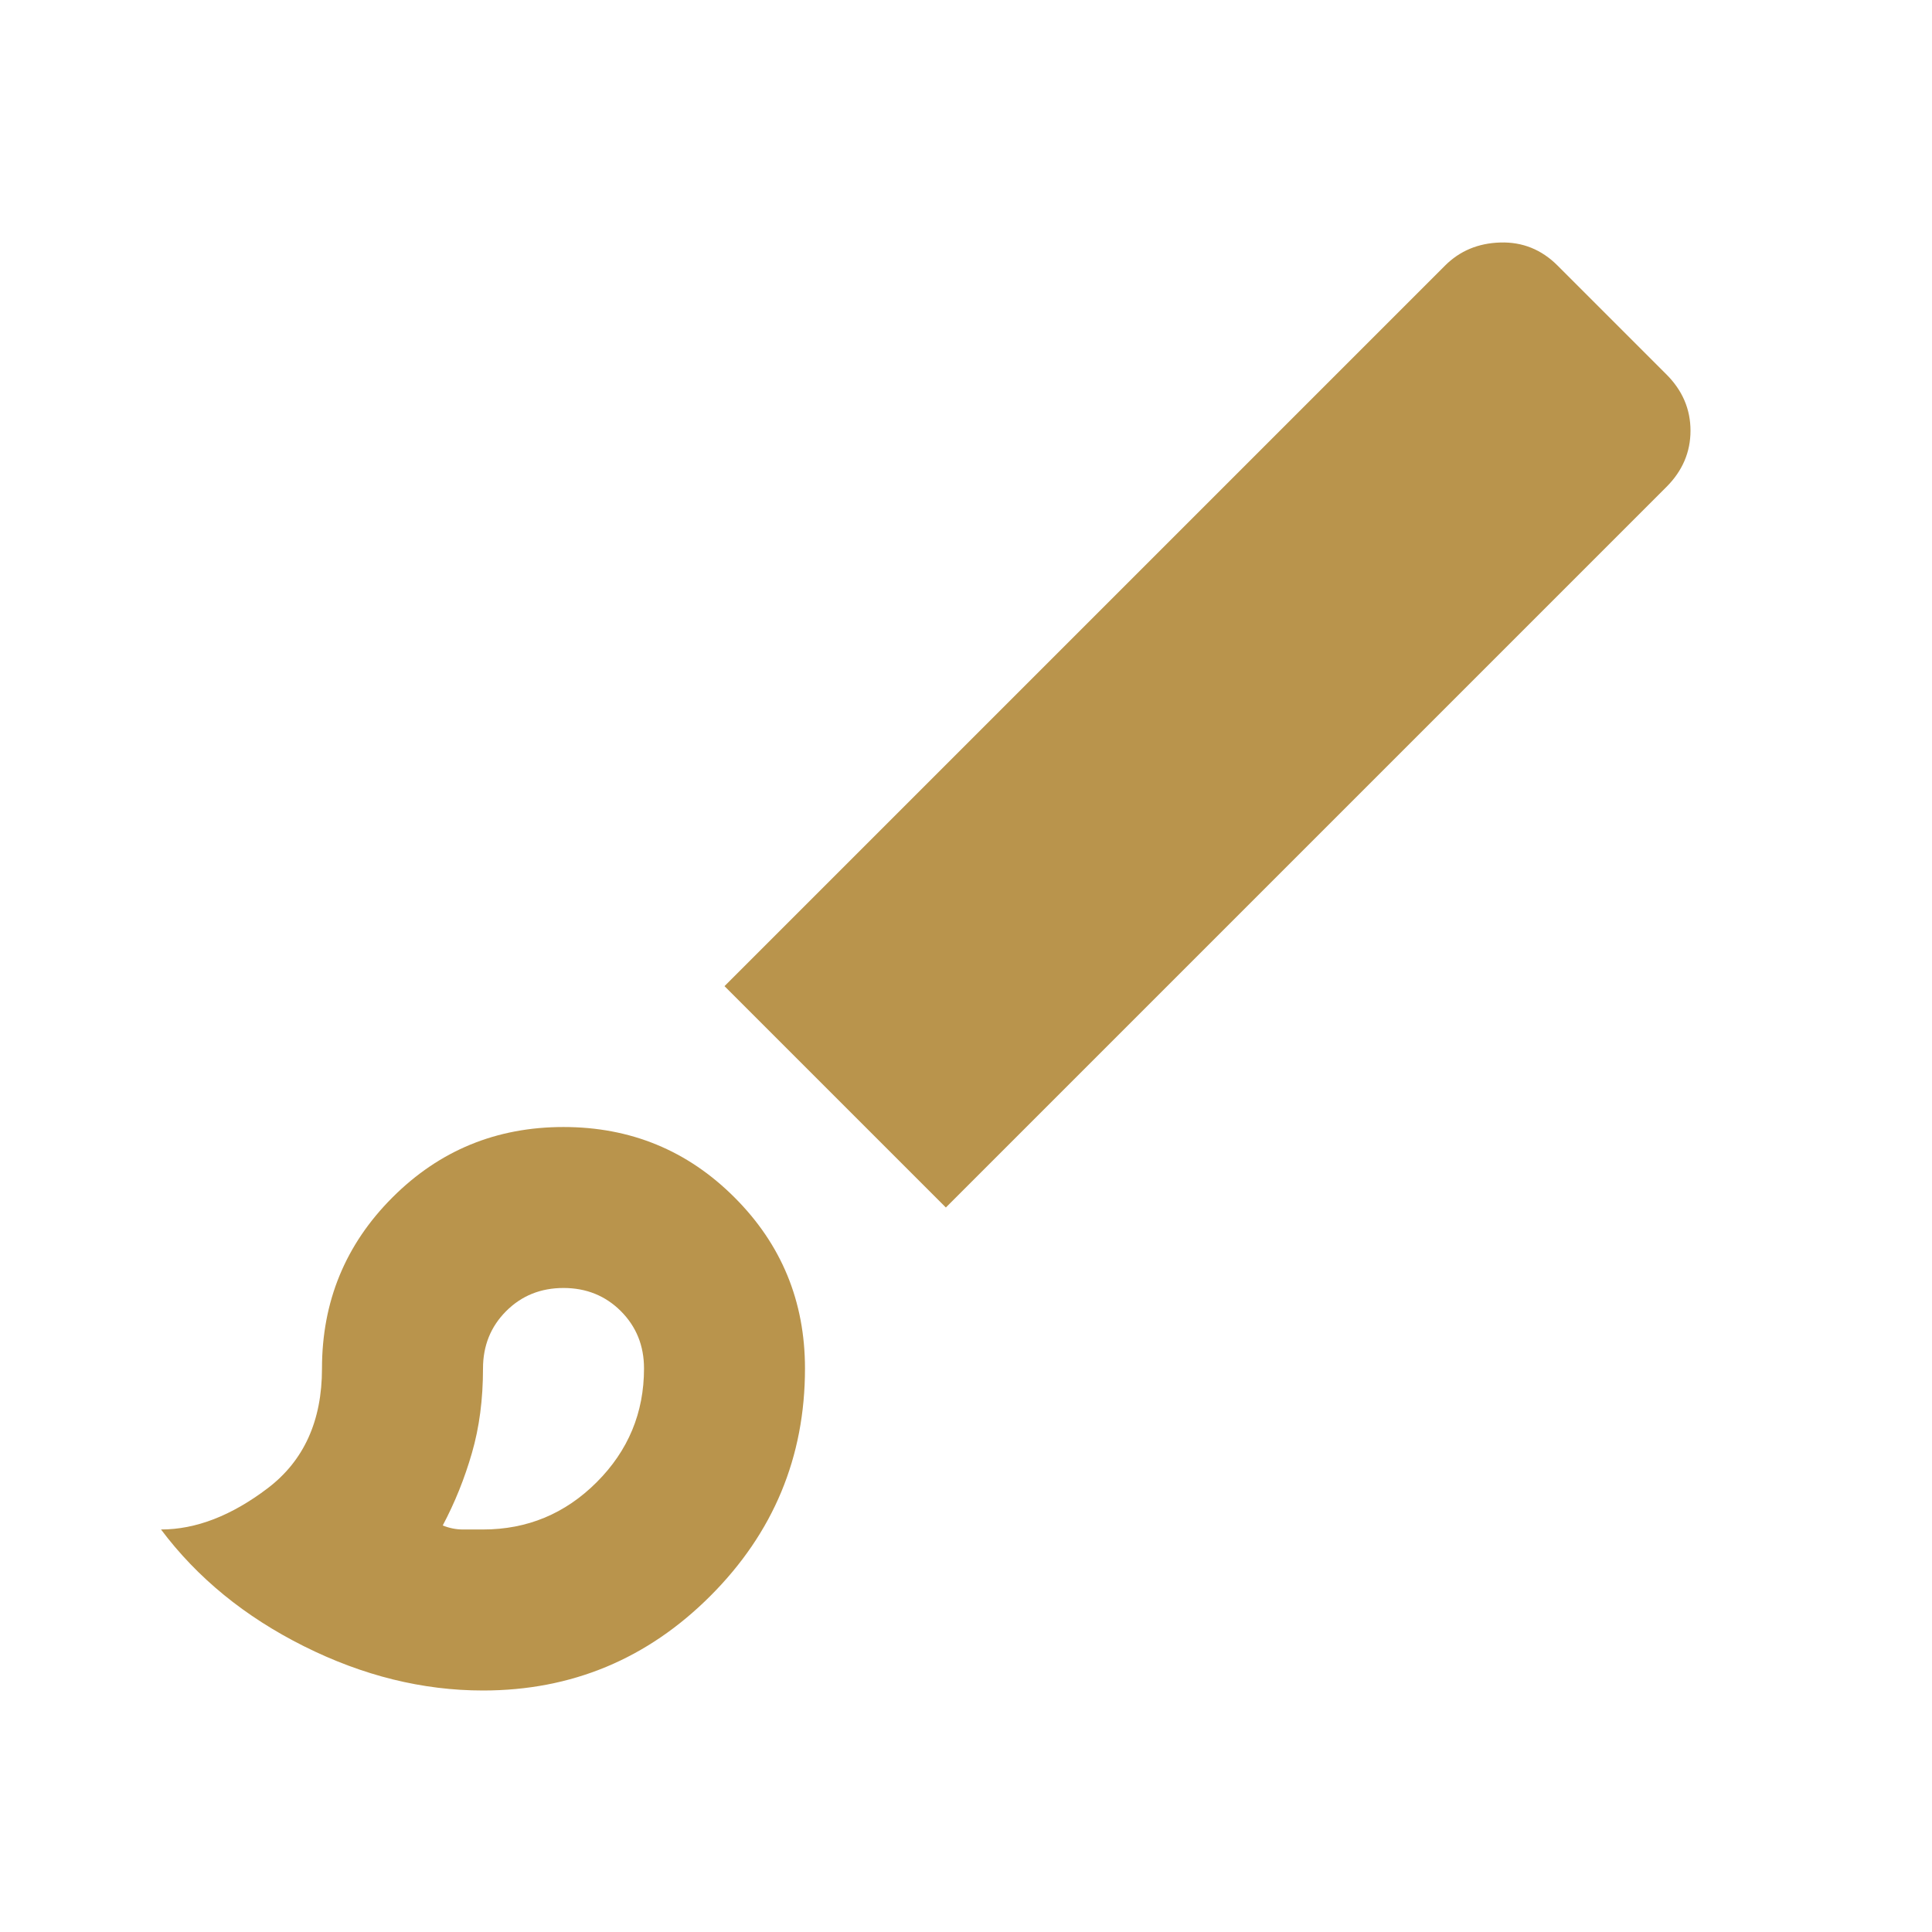
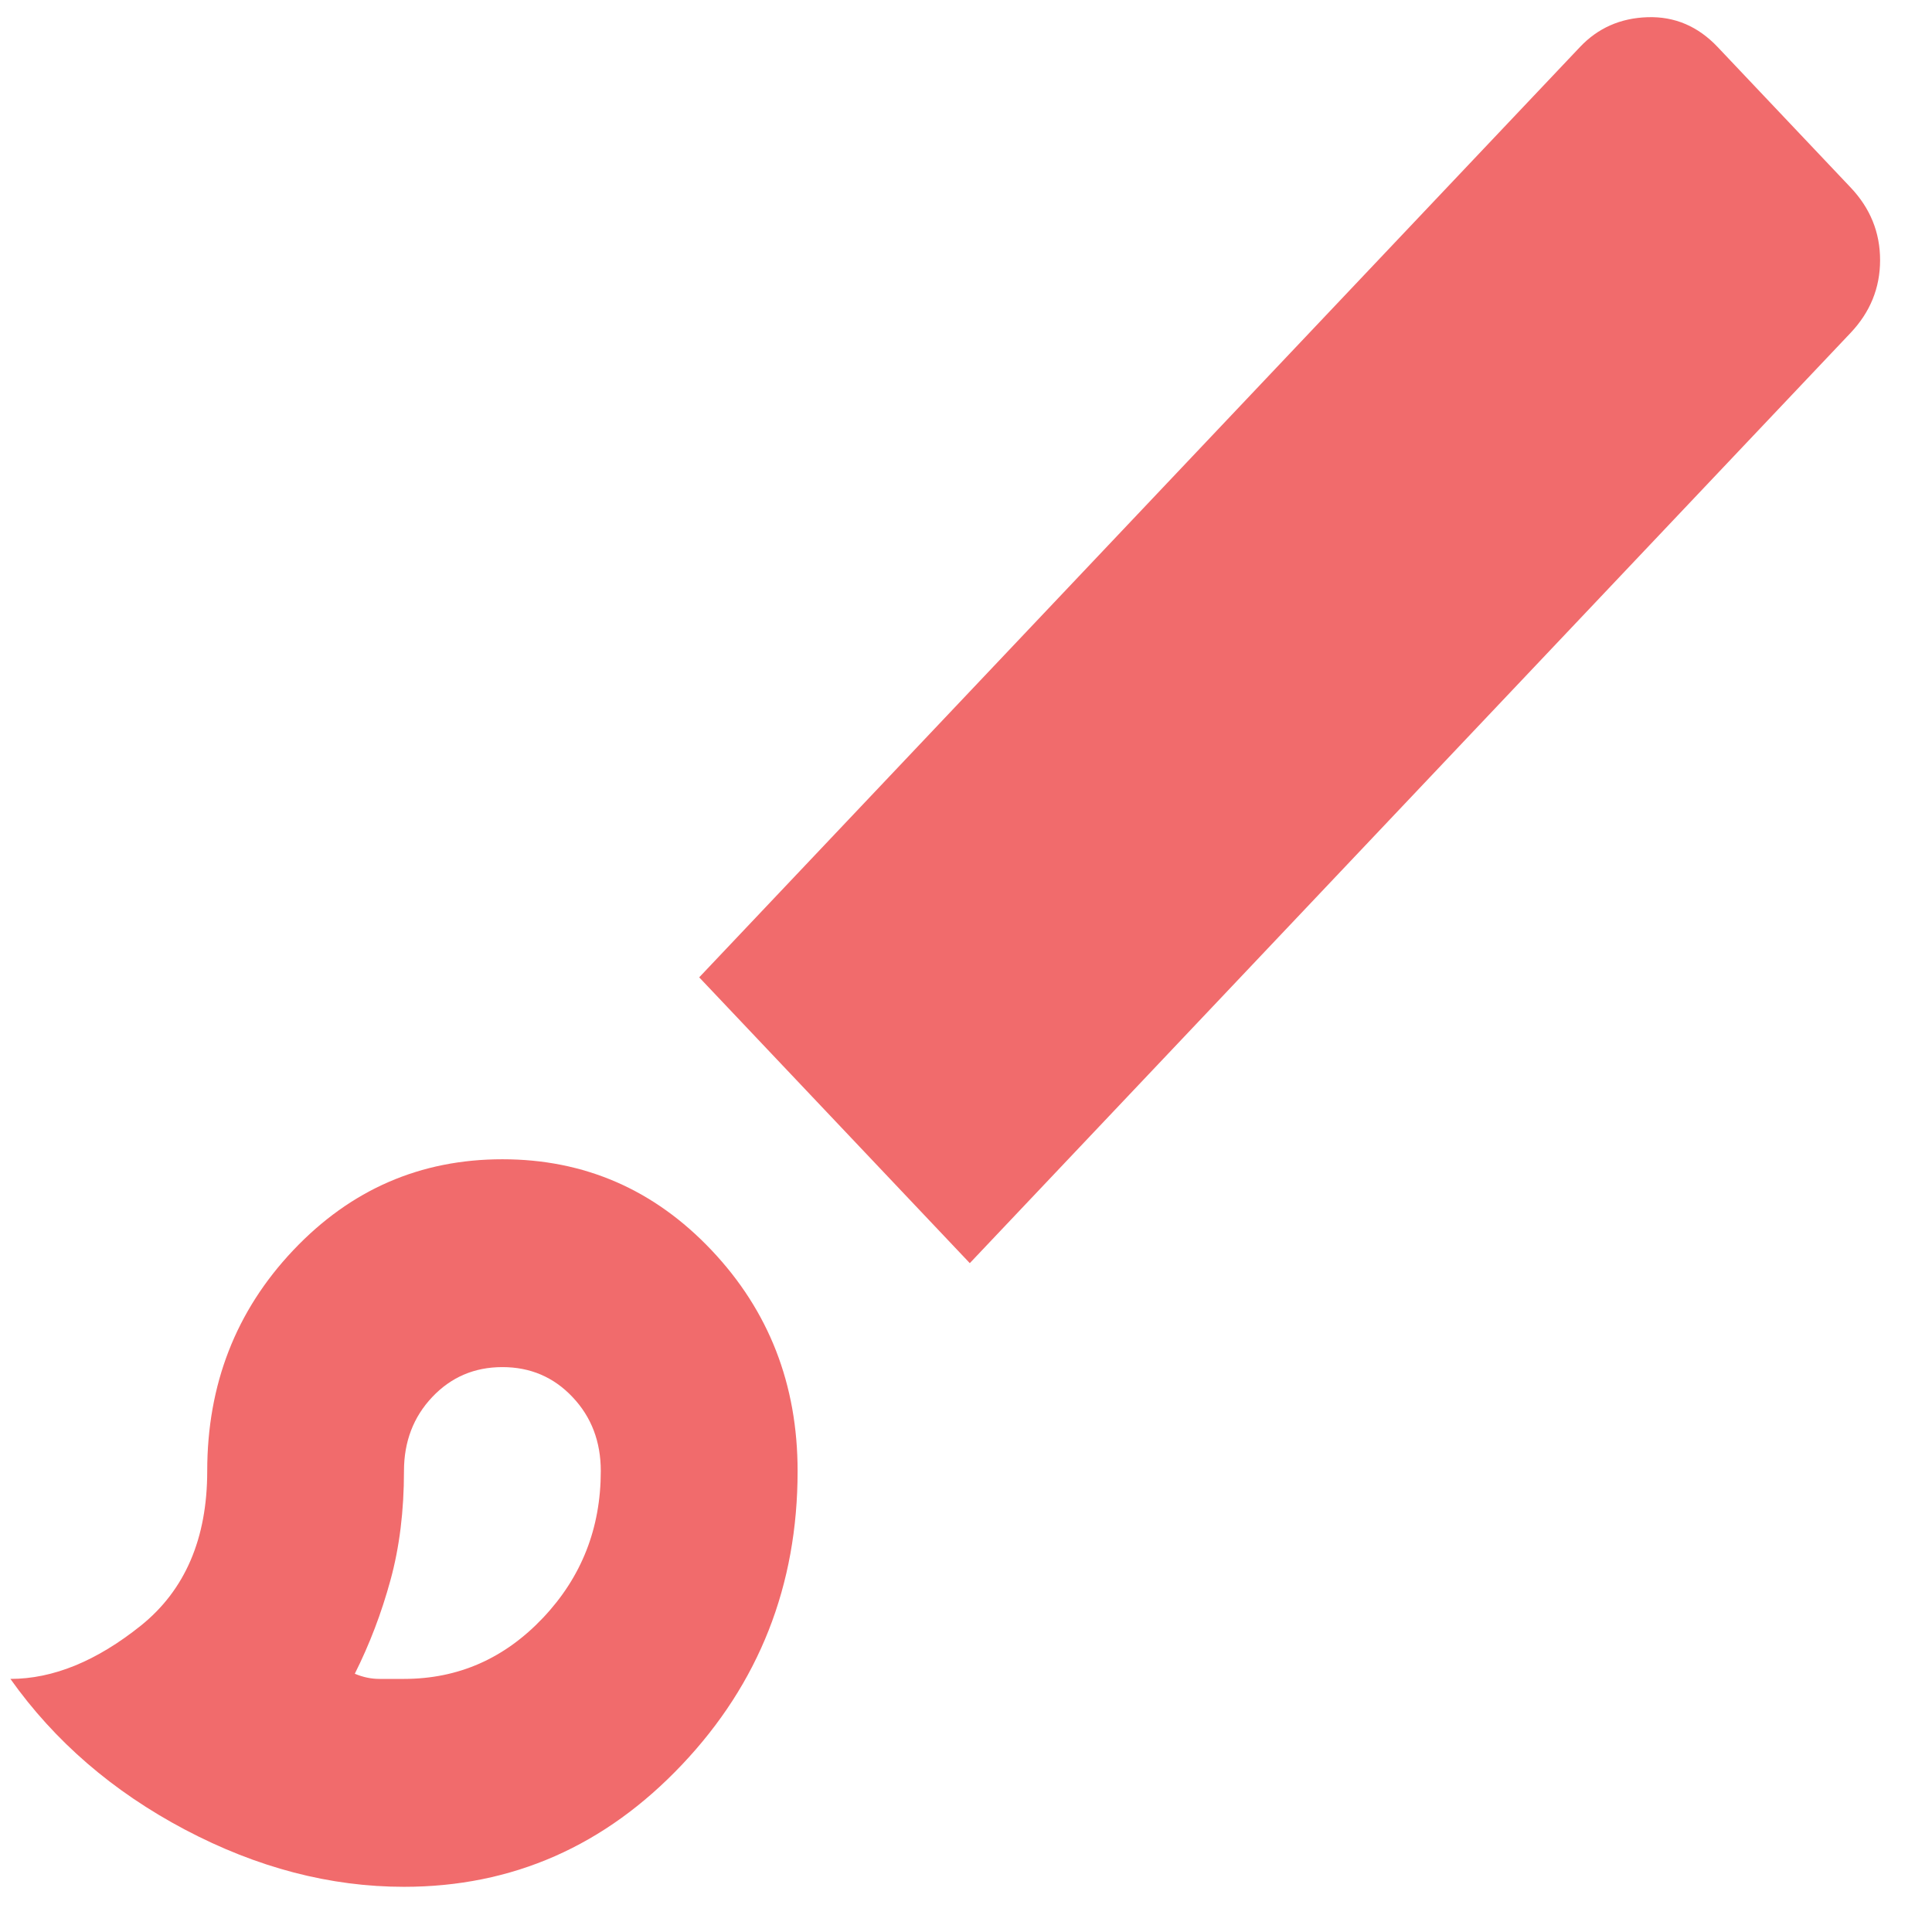
- <svg xmlns="http://www.w3.org/2000/svg" width="50" height="50" viewBox="0 0 50 50" fill="none">
-   <g id="Frame">
-     <path id="Vector" d="M12.5 43.75C10.938 43.75 9.392 43.368 7.865 42.604C6.337 41.84 5.104 40.833 4.167 39.583C5.069 39.583 5.99 39.227 6.927 38.516C7.865 37.804 8.333 36.771 8.333 35.417C8.333 33.681 8.941 32.205 10.156 30.99C11.371 29.774 12.847 29.167 14.583 29.167C16.319 29.167 17.795 29.774 19.01 30.99C20.226 32.205 20.833 33.681 20.833 35.417C20.833 37.708 20.017 39.67 18.385 41.302C16.753 42.934 14.792 43.75 12.5 43.75ZM12.5 39.583C13.646 39.583 14.627 39.175 15.443 38.359C16.259 37.543 16.667 36.562 16.667 35.417C16.667 34.826 16.467 34.332 16.068 33.932C15.668 33.533 15.174 33.333 14.583 33.333C13.993 33.333 13.498 33.533 13.099 33.932C12.7 34.332 12.5 34.826 12.5 35.417C12.5 36.215 12.405 36.944 12.213 37.604C12.023 38.264 11.771 38.889 11.458 39.479C11.632 39.549 11.806 39.583 11.979 39.583H12.5ZM24.479 31.25L18.75 25.521L37.396 6.875C37.778 6.493 38.255 6.293 38.828 6.276C39.401 6.259 39.896 6.458 40.312 6.875L43.125 9.688C43.542 10.104 43.75 10.59 43.75 11.146C43.75 11.701 43.542 12.188 43.125 12.604L24.479 31.25Z" fill="#B9944C" />
-   </g>
+ <svg xmlns="http://www.w3.org/2000/svg" width="31" height="31" viewBox="0 0 31 31" fill="none">
+   <path d="M6.482 30.275C5.298 30.275 4.127 29.969 2.969 29.358C1.811 28.746 0.877 27.94 0.167 26.939C0.851 26.939 1.548 26.654 2.259 26.085C2.969 25.515 3.325 24.688 3.325 23.604C3.325 22.214 3.785 21.033 4.706 20.06C5.627 19.087 6.746 18.601 8.061 18.601C9.377 18.601 10.496 19.087 11.417 20.06C12.338 21.033 12.798 22.214 12.798 23.604C12.798 25.438 12.18 27.009 10.943 28.315C9.706 29.622 8.219 30.275 6.482 30.275ZM6.482 26.939C7.351 26.939 8.094 26.613 8.713 25.959C9.331 25.306 9.64 24.521 9.64 23.604C9.64 23.131 9.489 22.735 9.186 22.416C8.884 22.096 8.509 21.936 8.061 21.936C7.614 21.936 7.239 22.096 6.936 22.416C6.634 22.735 6.482 23.131 6.482 23.604C6.482 24.243 6.41 24.827 6.265 25.355C6.121 25.883 5.93 26.383 5.693 26.856C5.825 26.912 5.956 26.939 6.088 26.939H6.482ZM15.561 20.268L11.219 15.682L25.351 0.755C25.64 0.449 26.002 0.29 26.436 0.276C26.871 0.262 27.246 0.422 27.561 0.755L29.693 3.007C30.009 3.34 30.167 3.729 30.167 4.174C30.167 4.619 30.009 5.008 29.693 5.342L15.561 20.268Z" fill="#EB2D2E" fill-opacity="0.7" />
</svg>
